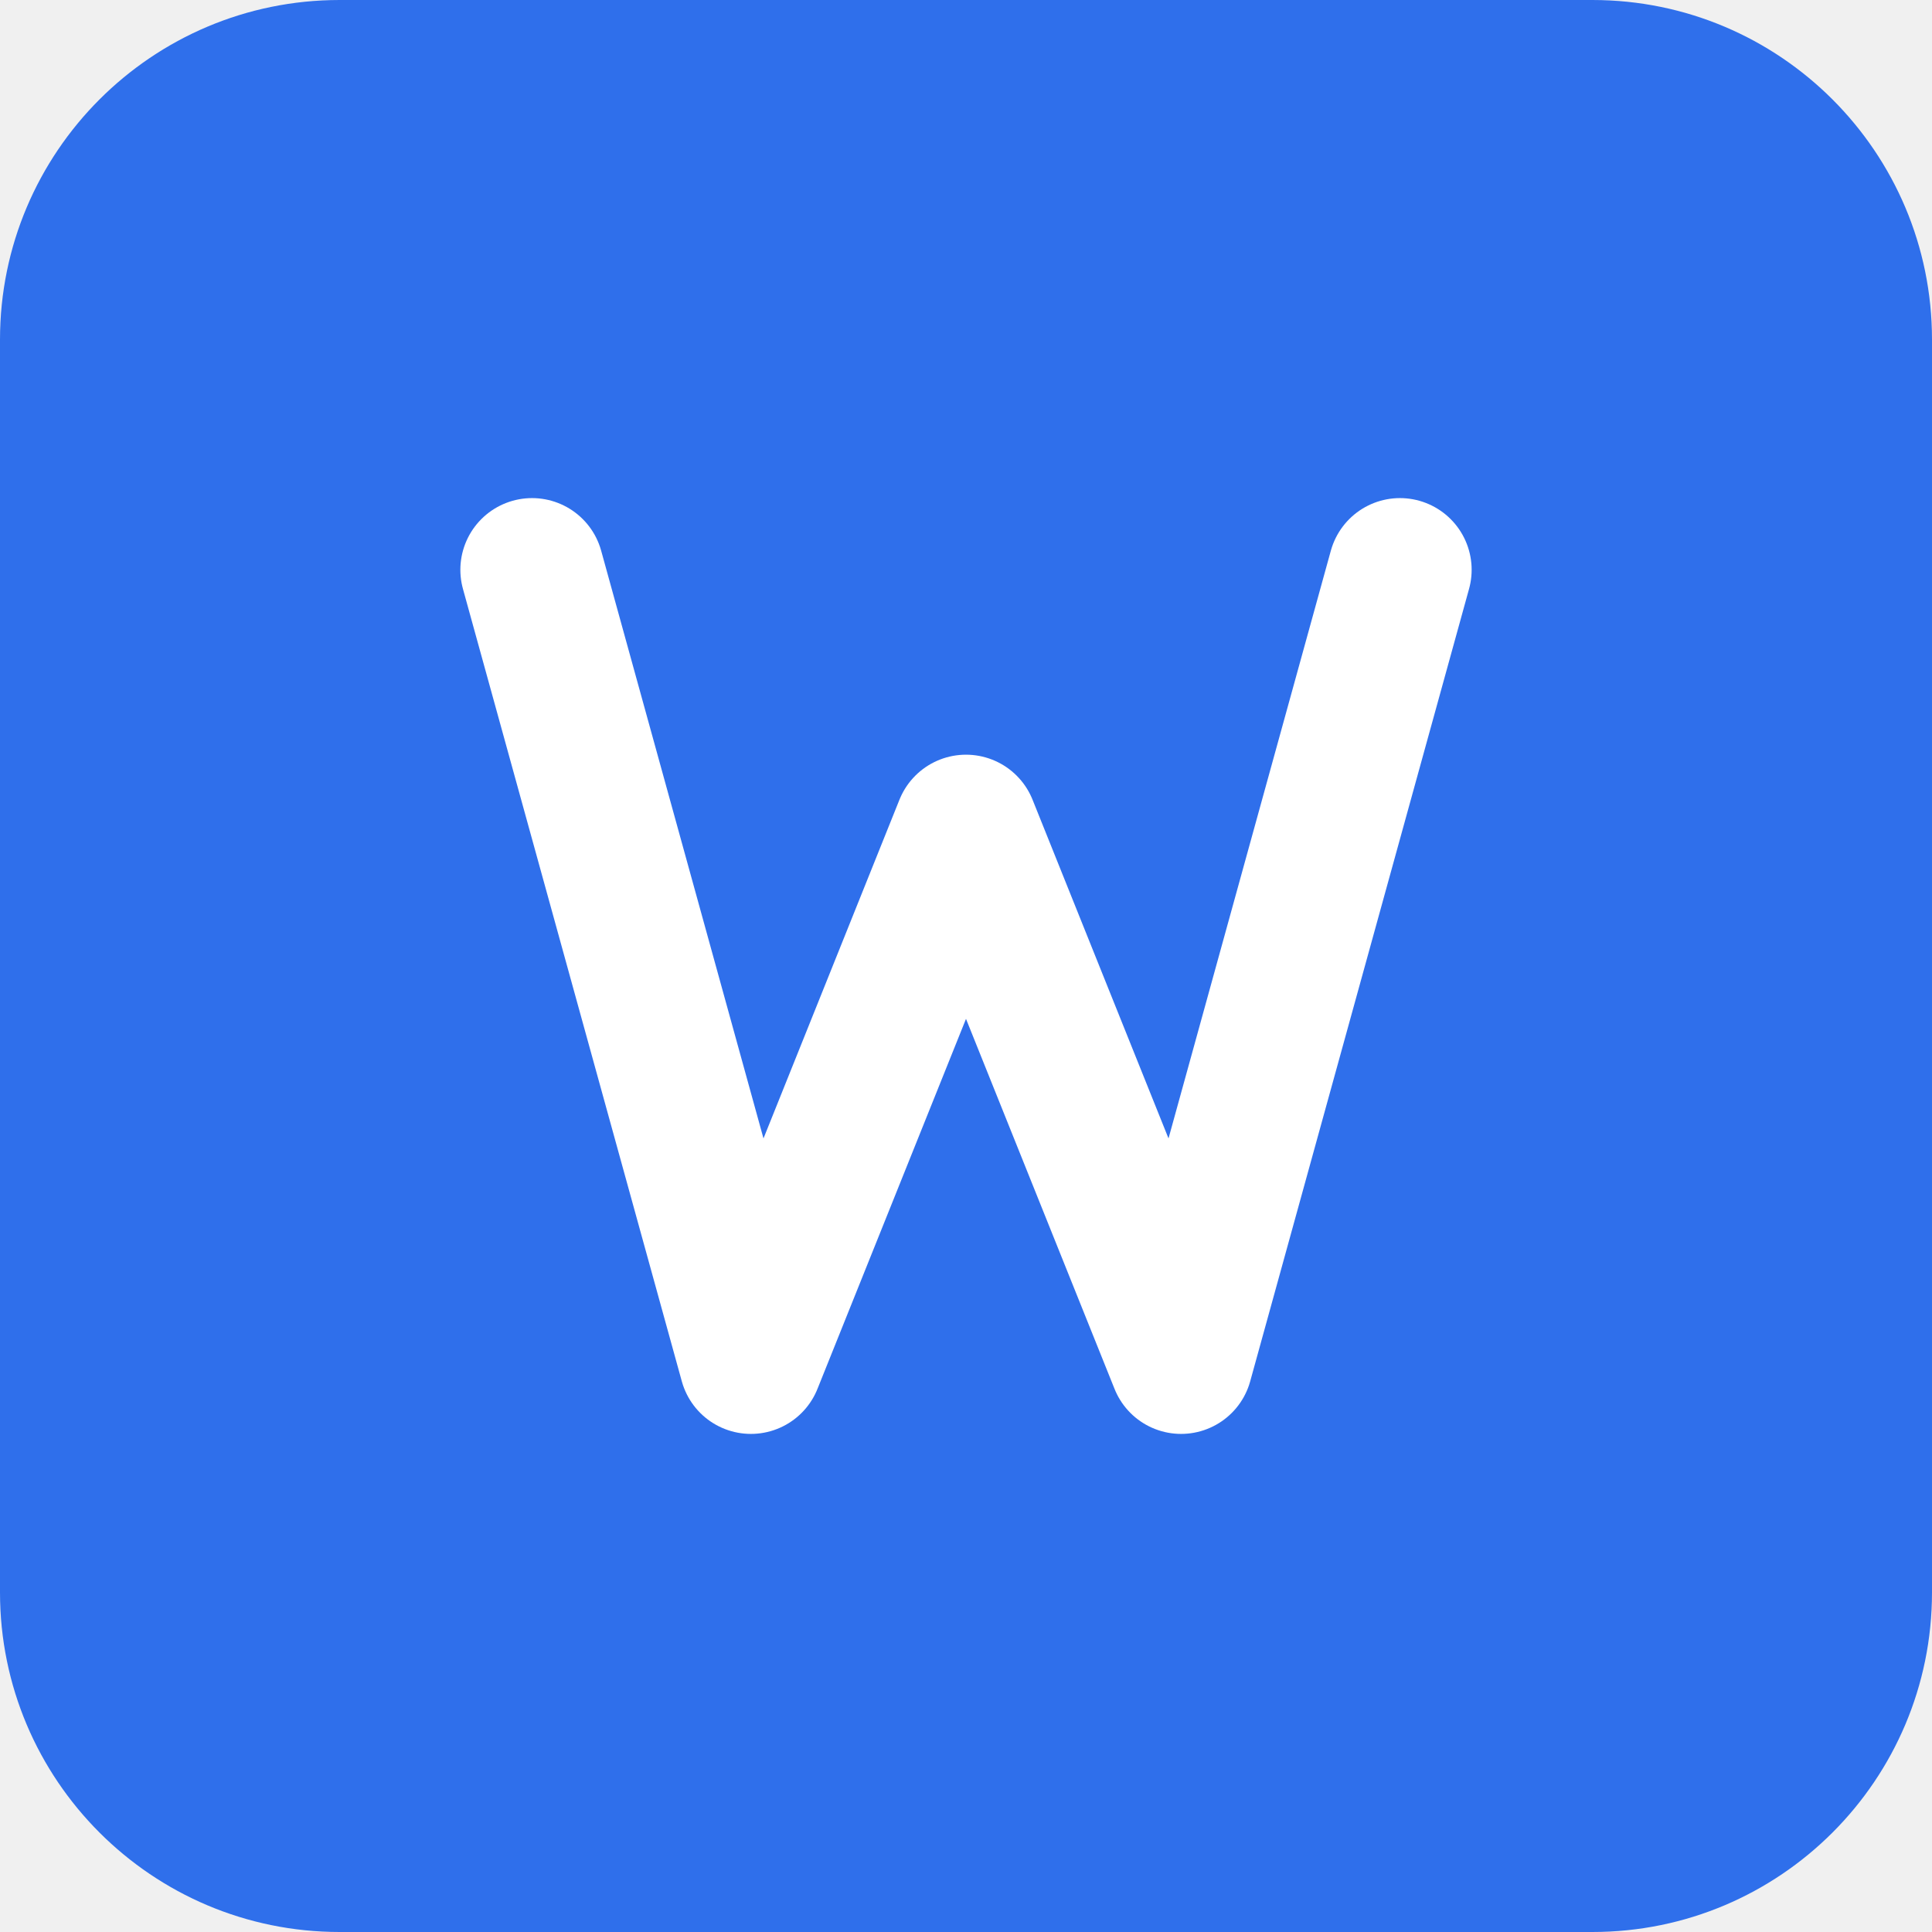
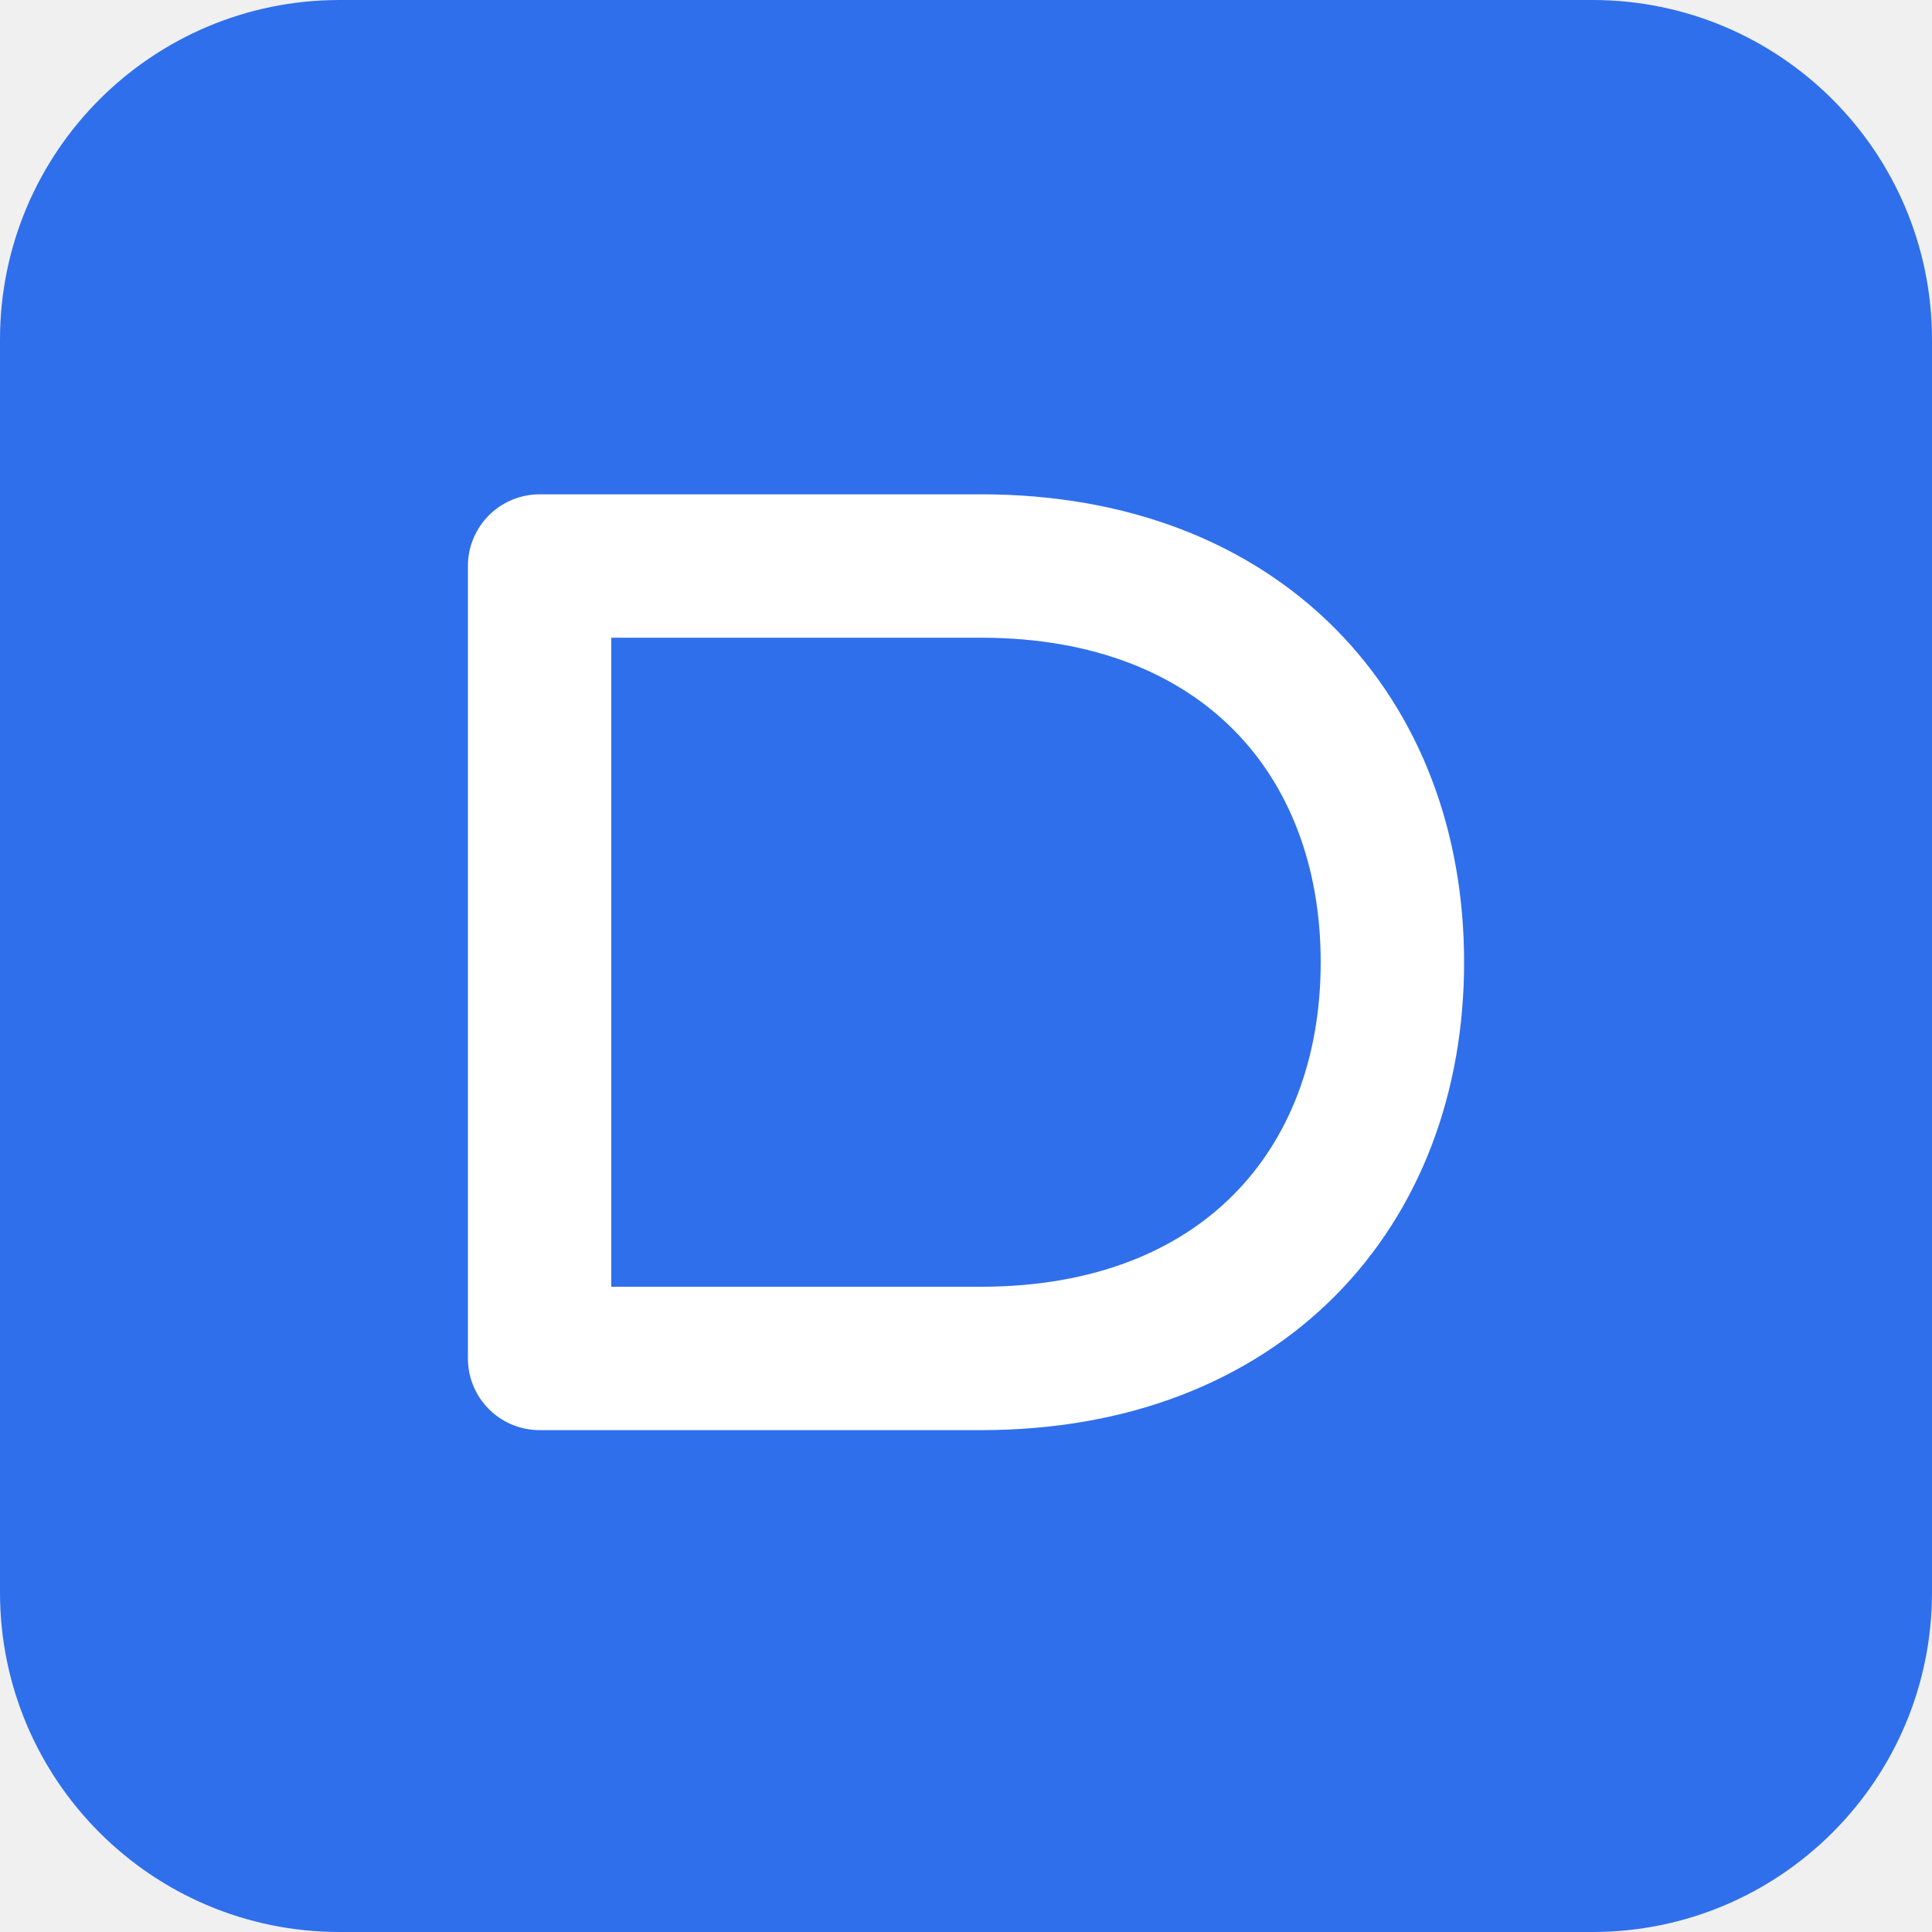
<svg xmlns="http://www.w3.org/2000/svg" width="1024" height="1024" viewBox="0 0 1024 1024">
  <rect width="1024" height="1024" rx="180" fill="#2f6feb" />
-   <path d="M282 302 L398 722 L512 438 L626 722 L742 302" fill="none" stroke="#ffffff" stroke-width="76" stroke-linecap="round" stroke-linejoin="round" />
+   <path d="M286 300 L520 300 C658 300 738 390 738 510 C738 630 658 720 520 720 L286 720 Z" fill="none" stroke="#ffffff" stroke-width="76" stroke-linecap="round" stroke-linejoin="round" />
</svg>
